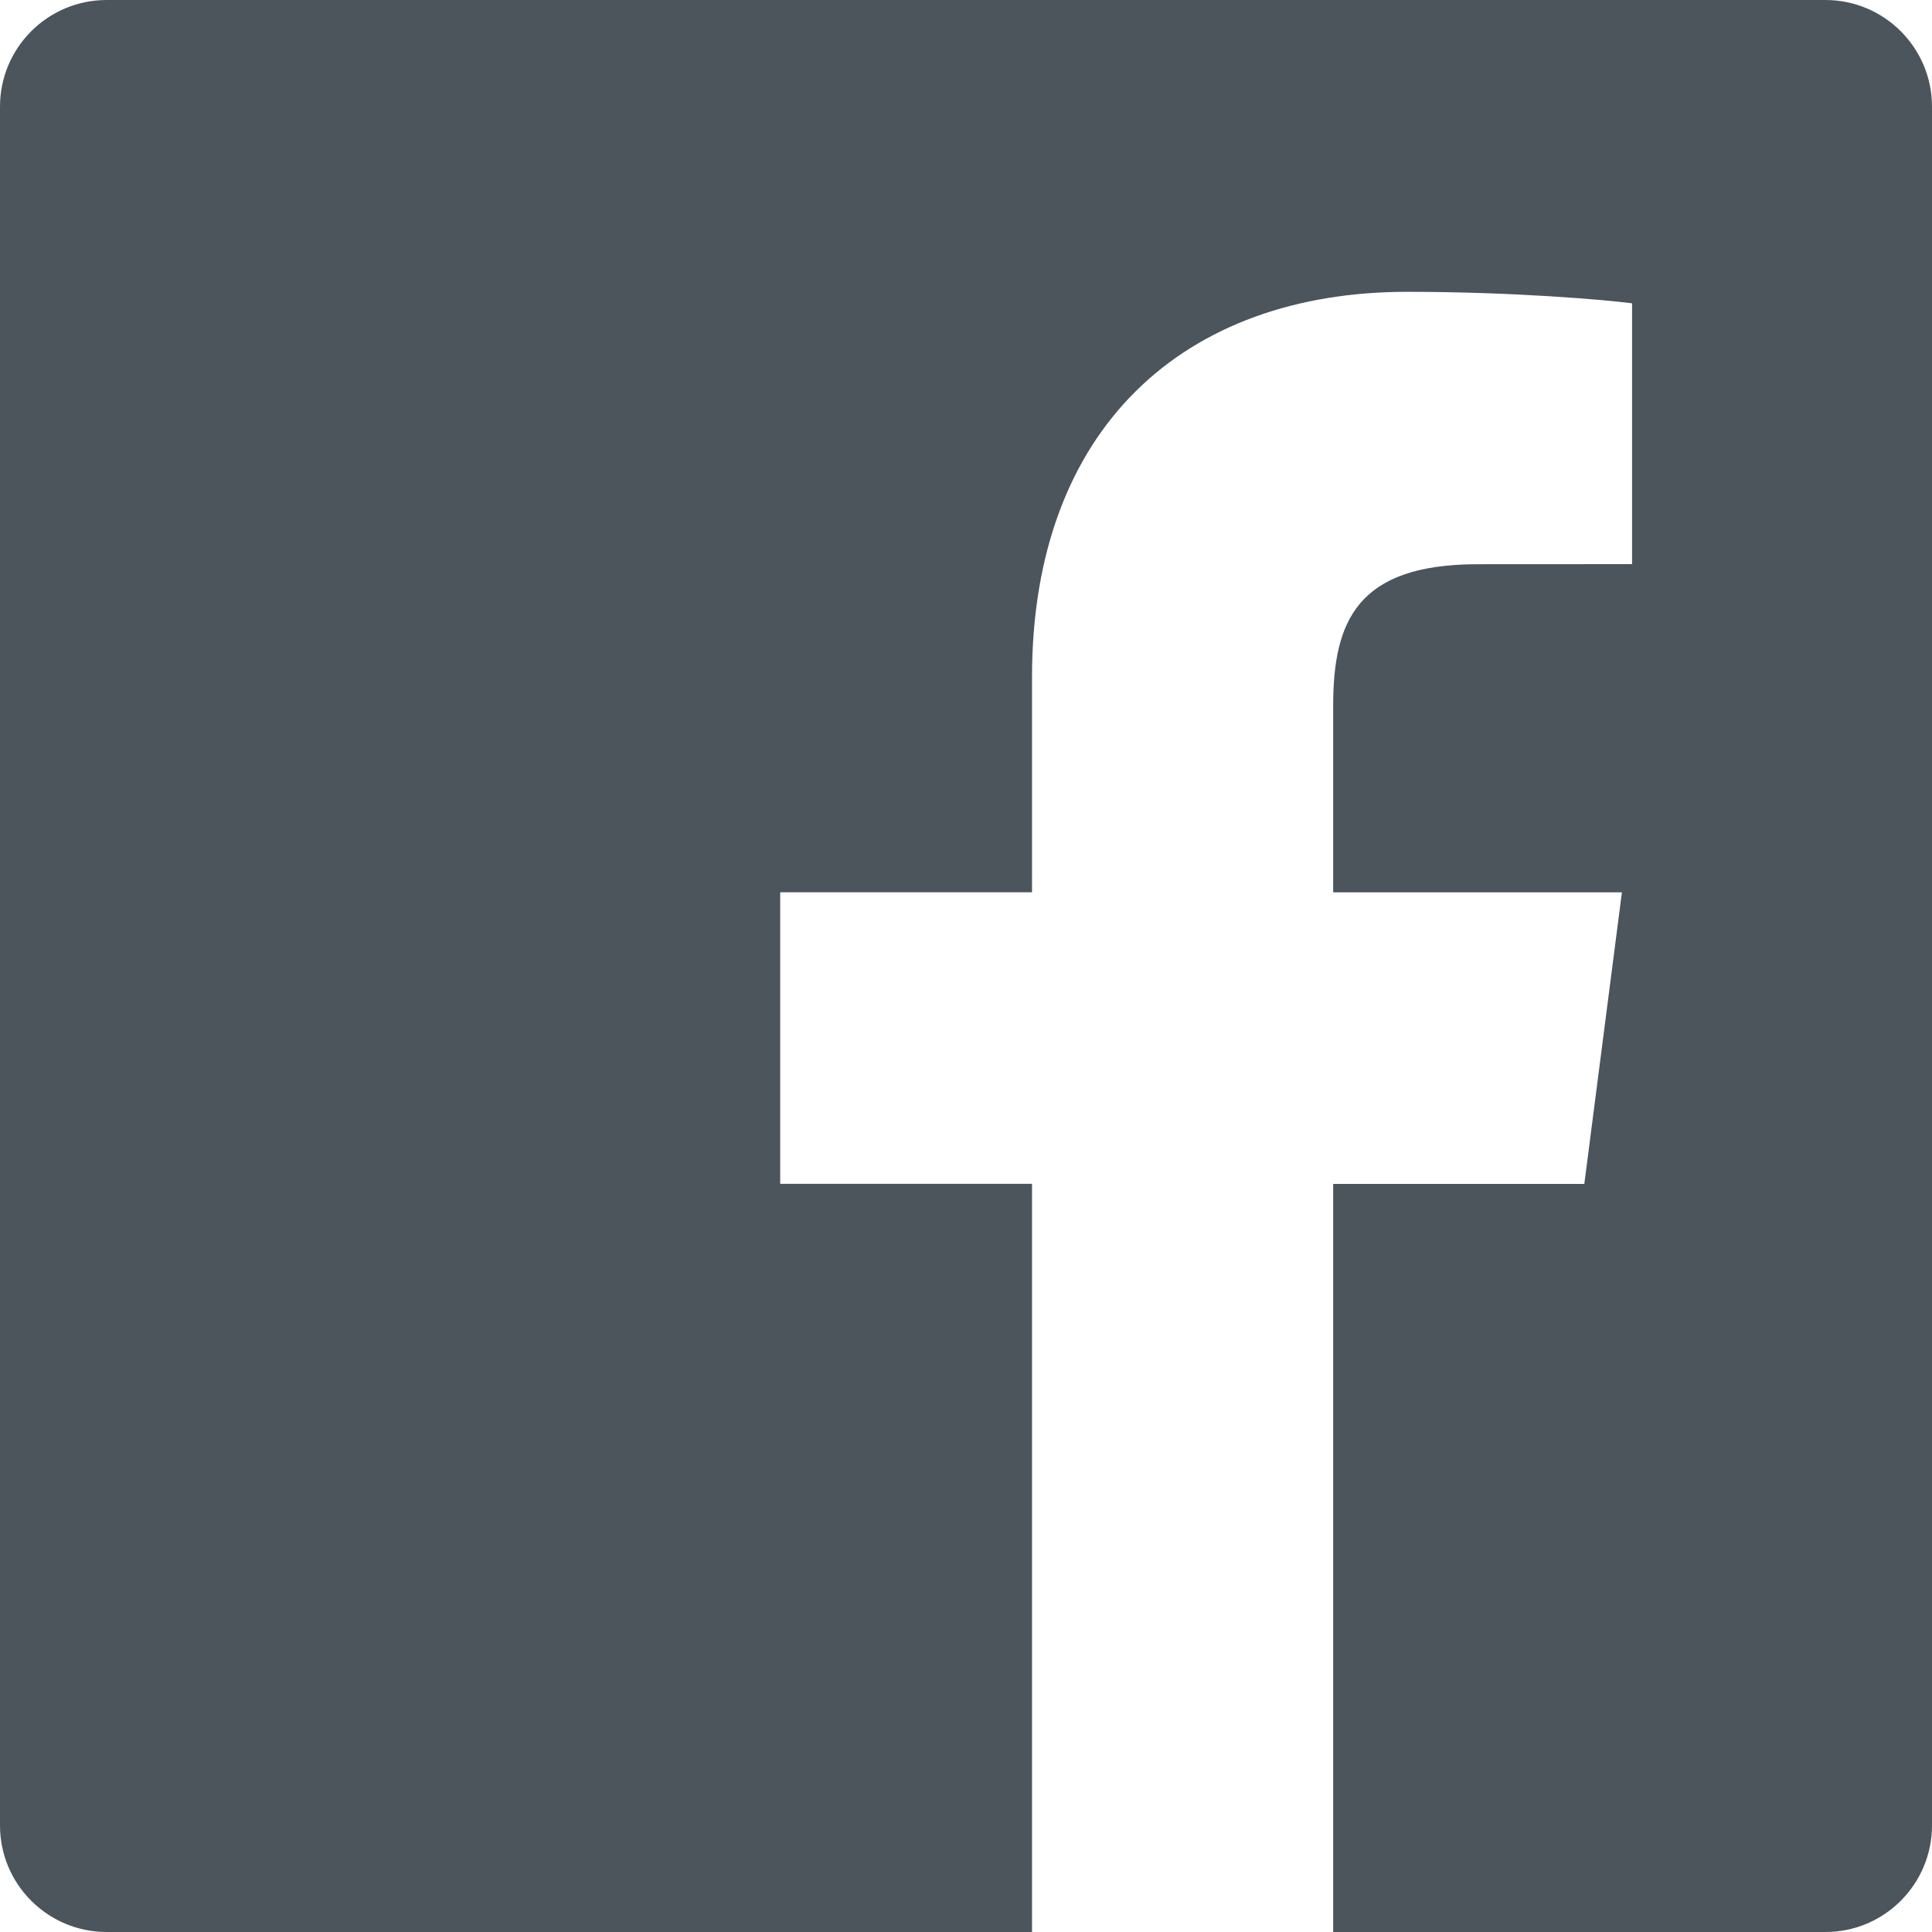
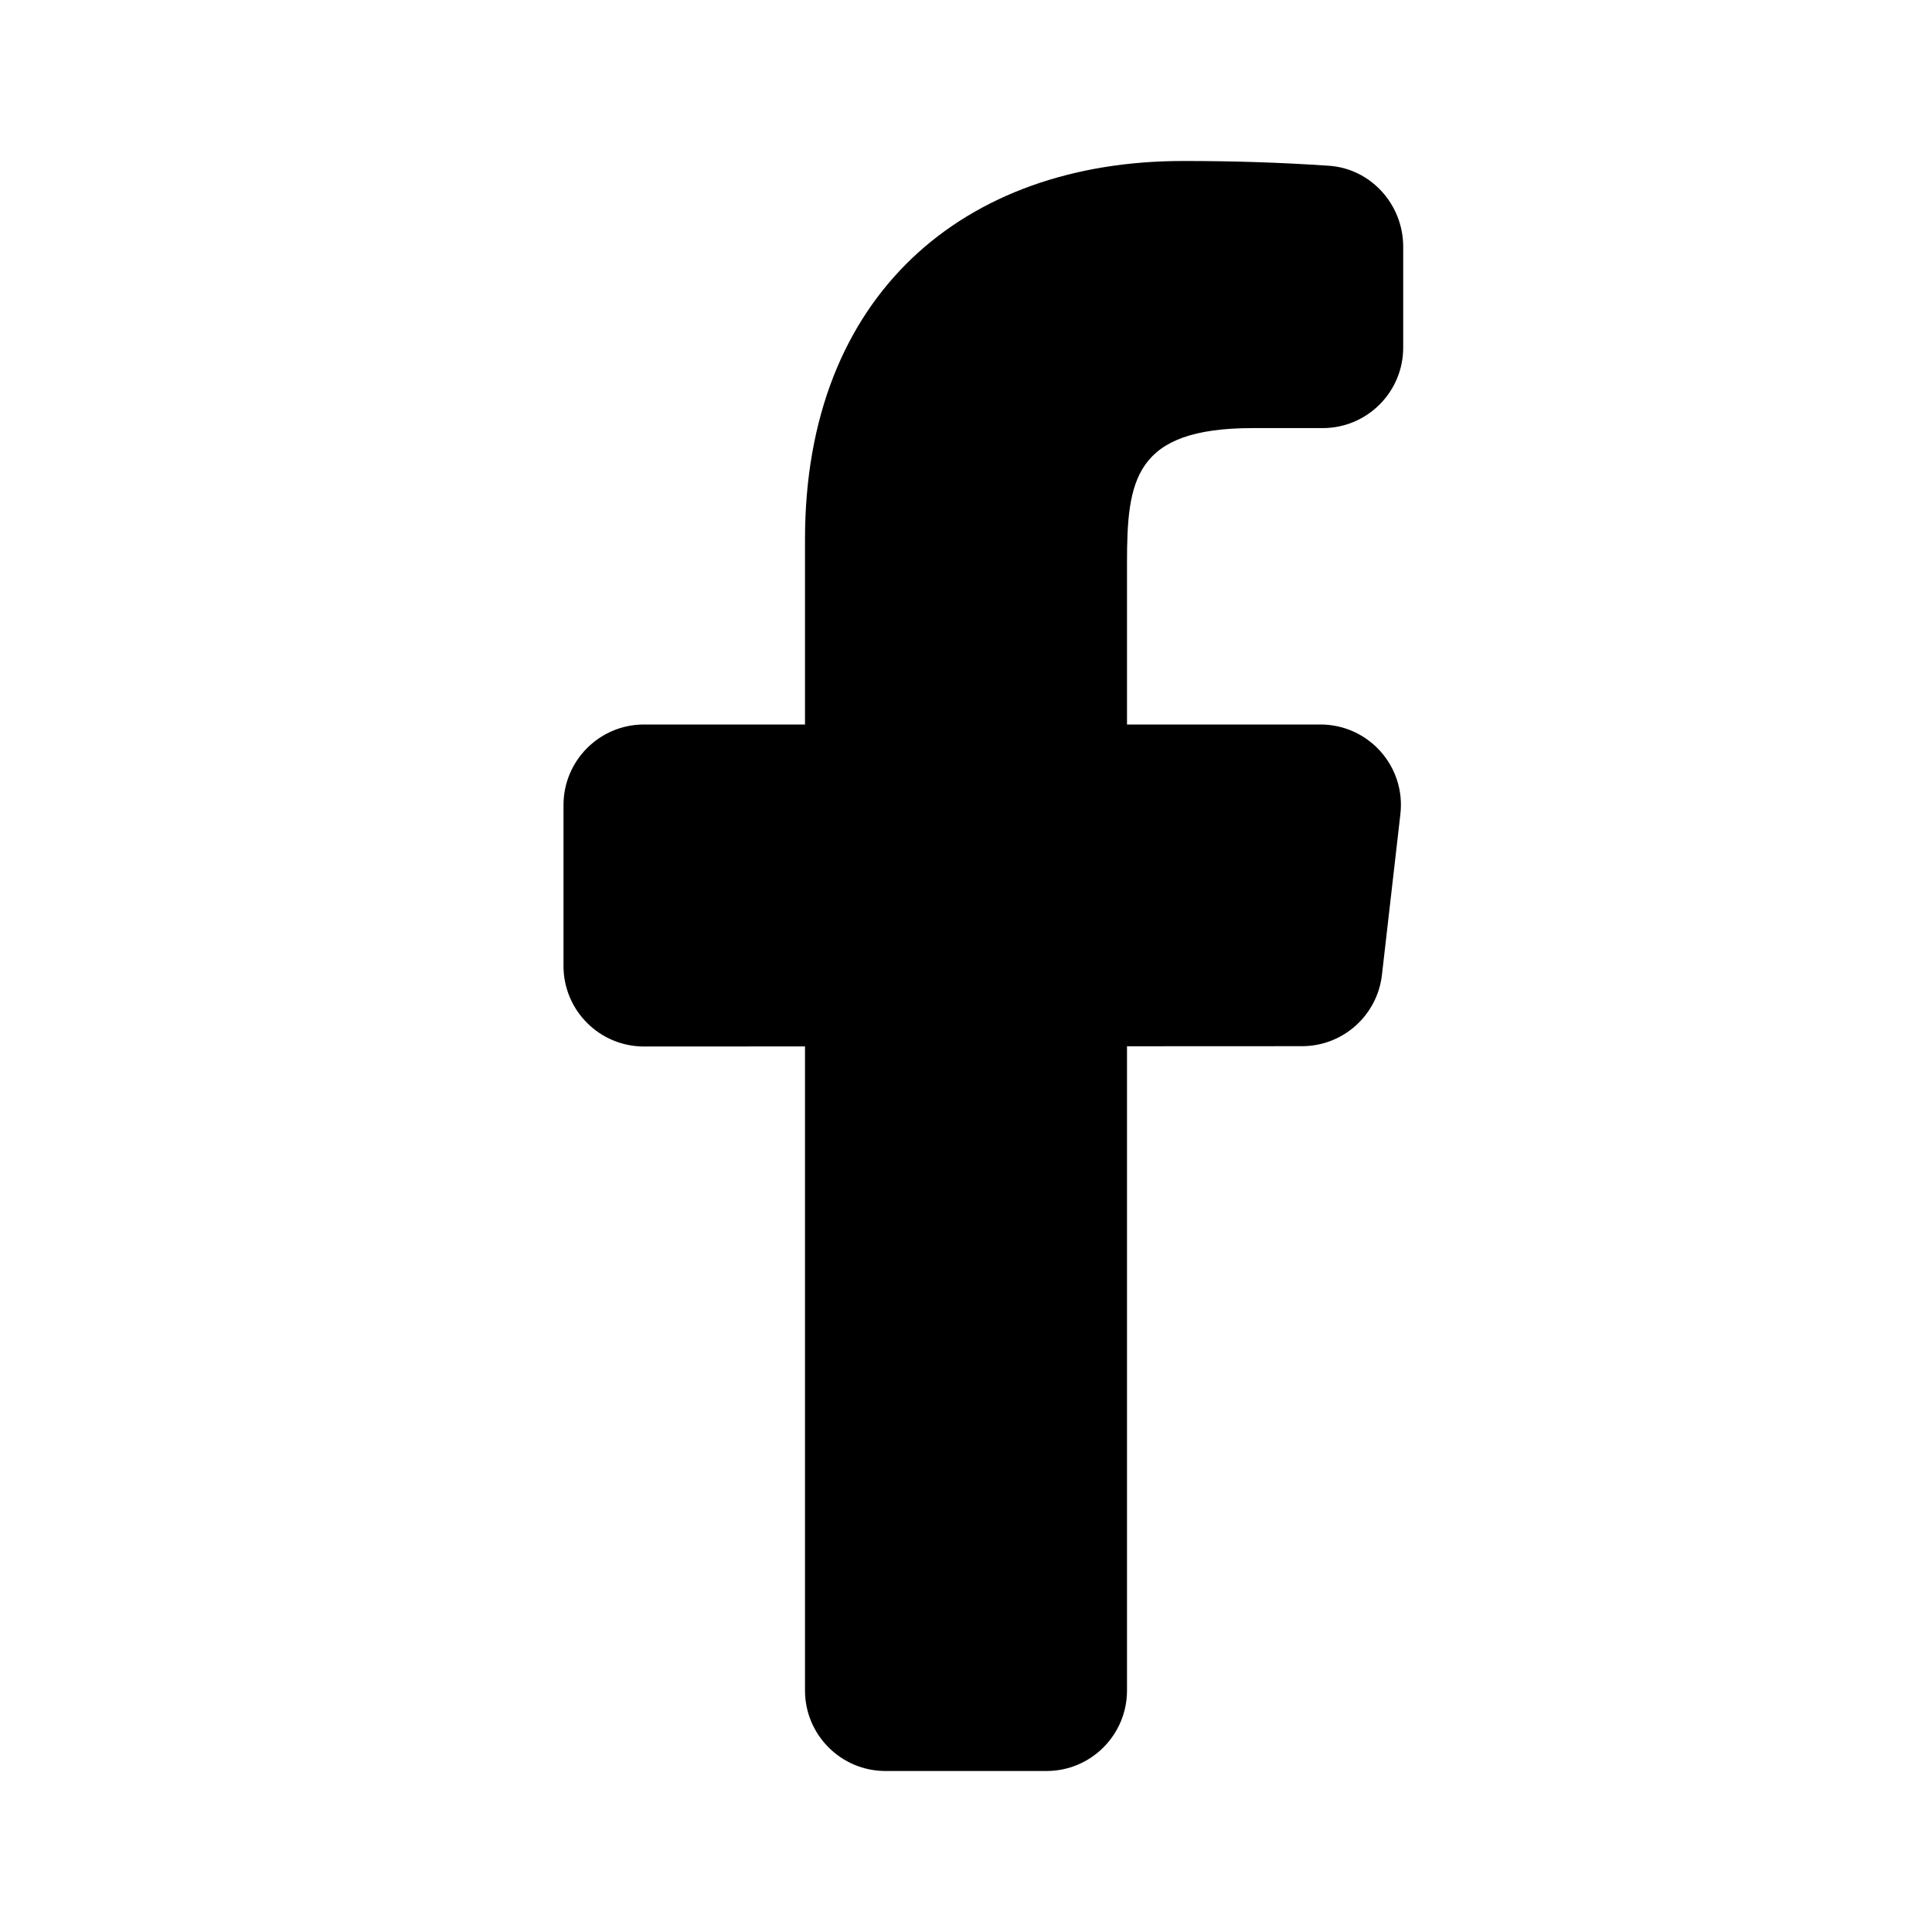
- <svg xmlns="http://www.w3.org/2000/svg" width="24" height="24">
-   <path d="M22.675 0H1.325C.593 0 0 .593 0 1.325v21.351C0 23.407.593 24 1.325 24H12.82v-9.294H9.692v-3.622h3.128V8.413c0-3.1 1.893-4.788 4.659-4.788 1.325 0 2.463.099 2.795.143v3.24l-1.918.001c-1.504 0-1.795.715-1.795 1.763v2.313h3.587l-.467 3.622h-3.12V24h6.116c.73 0 1.323-.593 1.323-1.325V1.325C24 .593 23.407 0 22.675 0z" fill="#4C545C" fill-rule="nonzero" />
+ <svg xmlns="http://www.w3.org/2000/svg" fill="#000000" viewBox="0 0 24 24" width="24px" height="24px">
+   <path d="M16.403,9H14V7c0-1.032,0.084-1.682,1.563-1.682h0.868c0.552,0,1-0.448,1-1V3.064c0-0.523-0.401-0.97-0.923-1.005 C15.904,2.018,15.299,1.999,14.693,2C11.98,2,10,3.657,10,6.699V9H8c-0.552,0-1,0.448-1,1v2c0,0.552,0.448,1,1,1l2-0.001V21 c0,0.552,0.448,1,1,1h2c0.552,0,1-0.448,1-1v-8.003l2.174-0.001c0.508,0,0.935-0.381,0.993-0.886l0.229-1.996 C17.465,9.521,17.001,9,16.403,9z" />
</svg>
